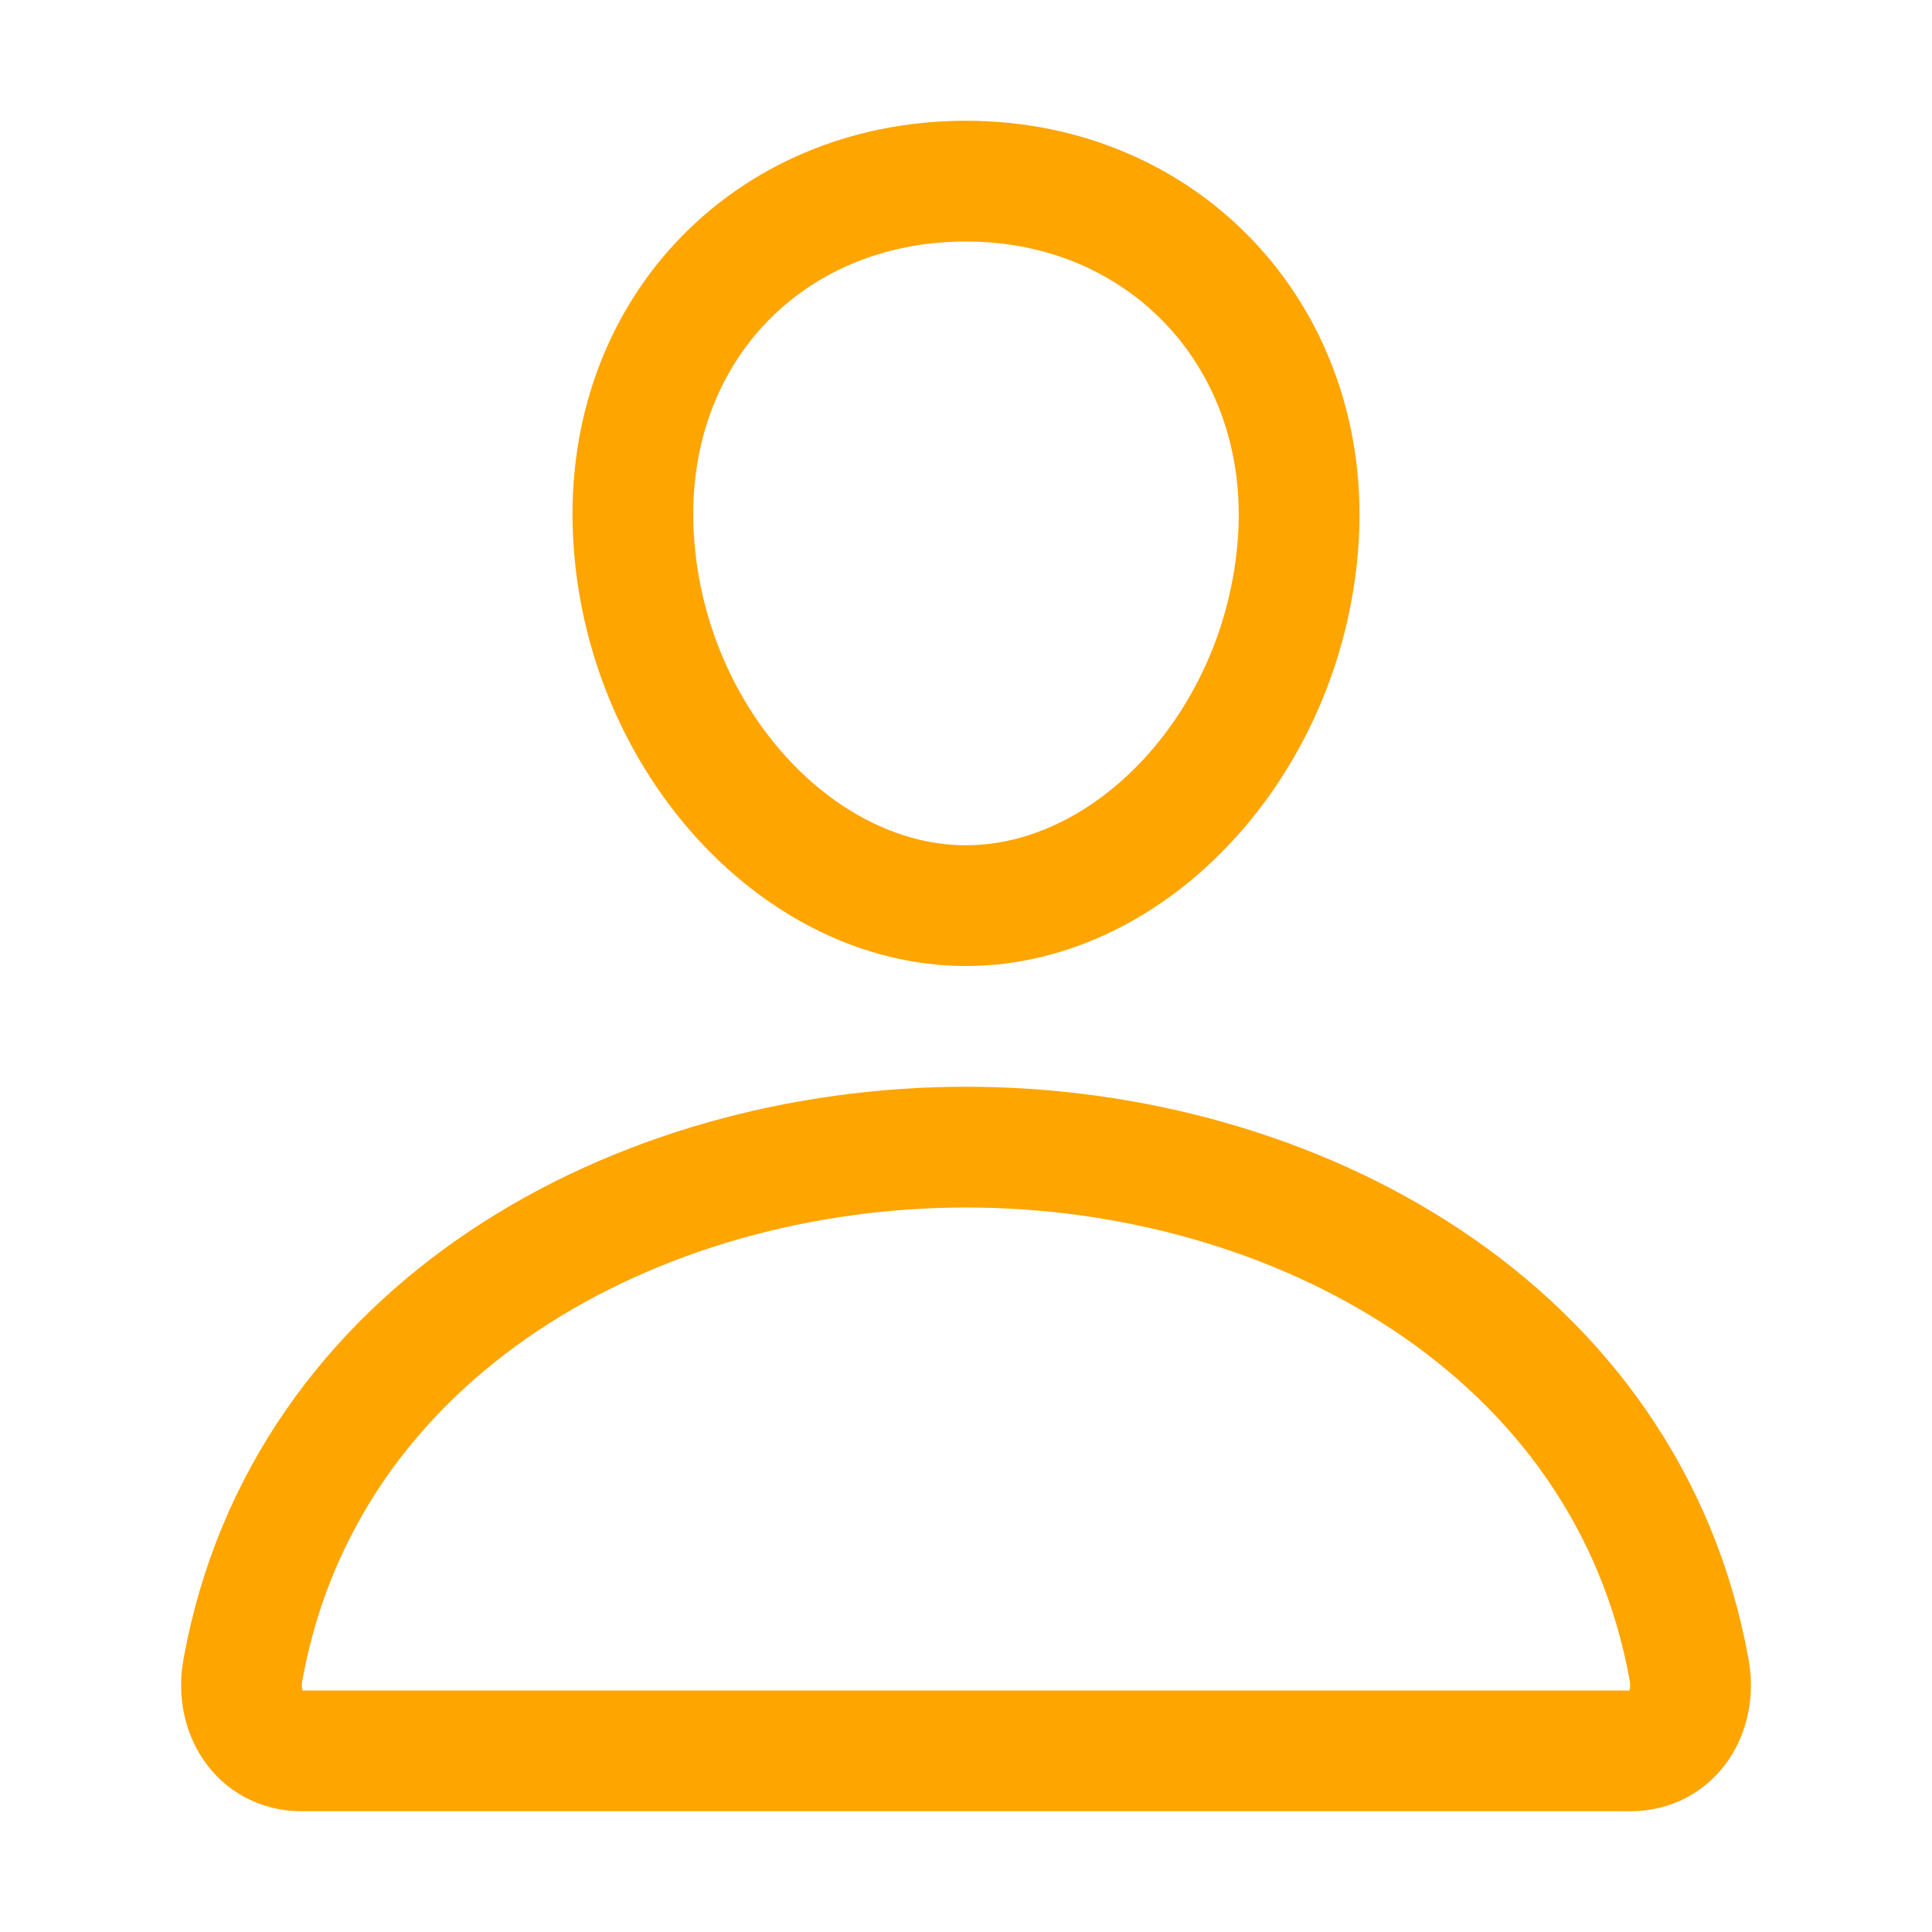
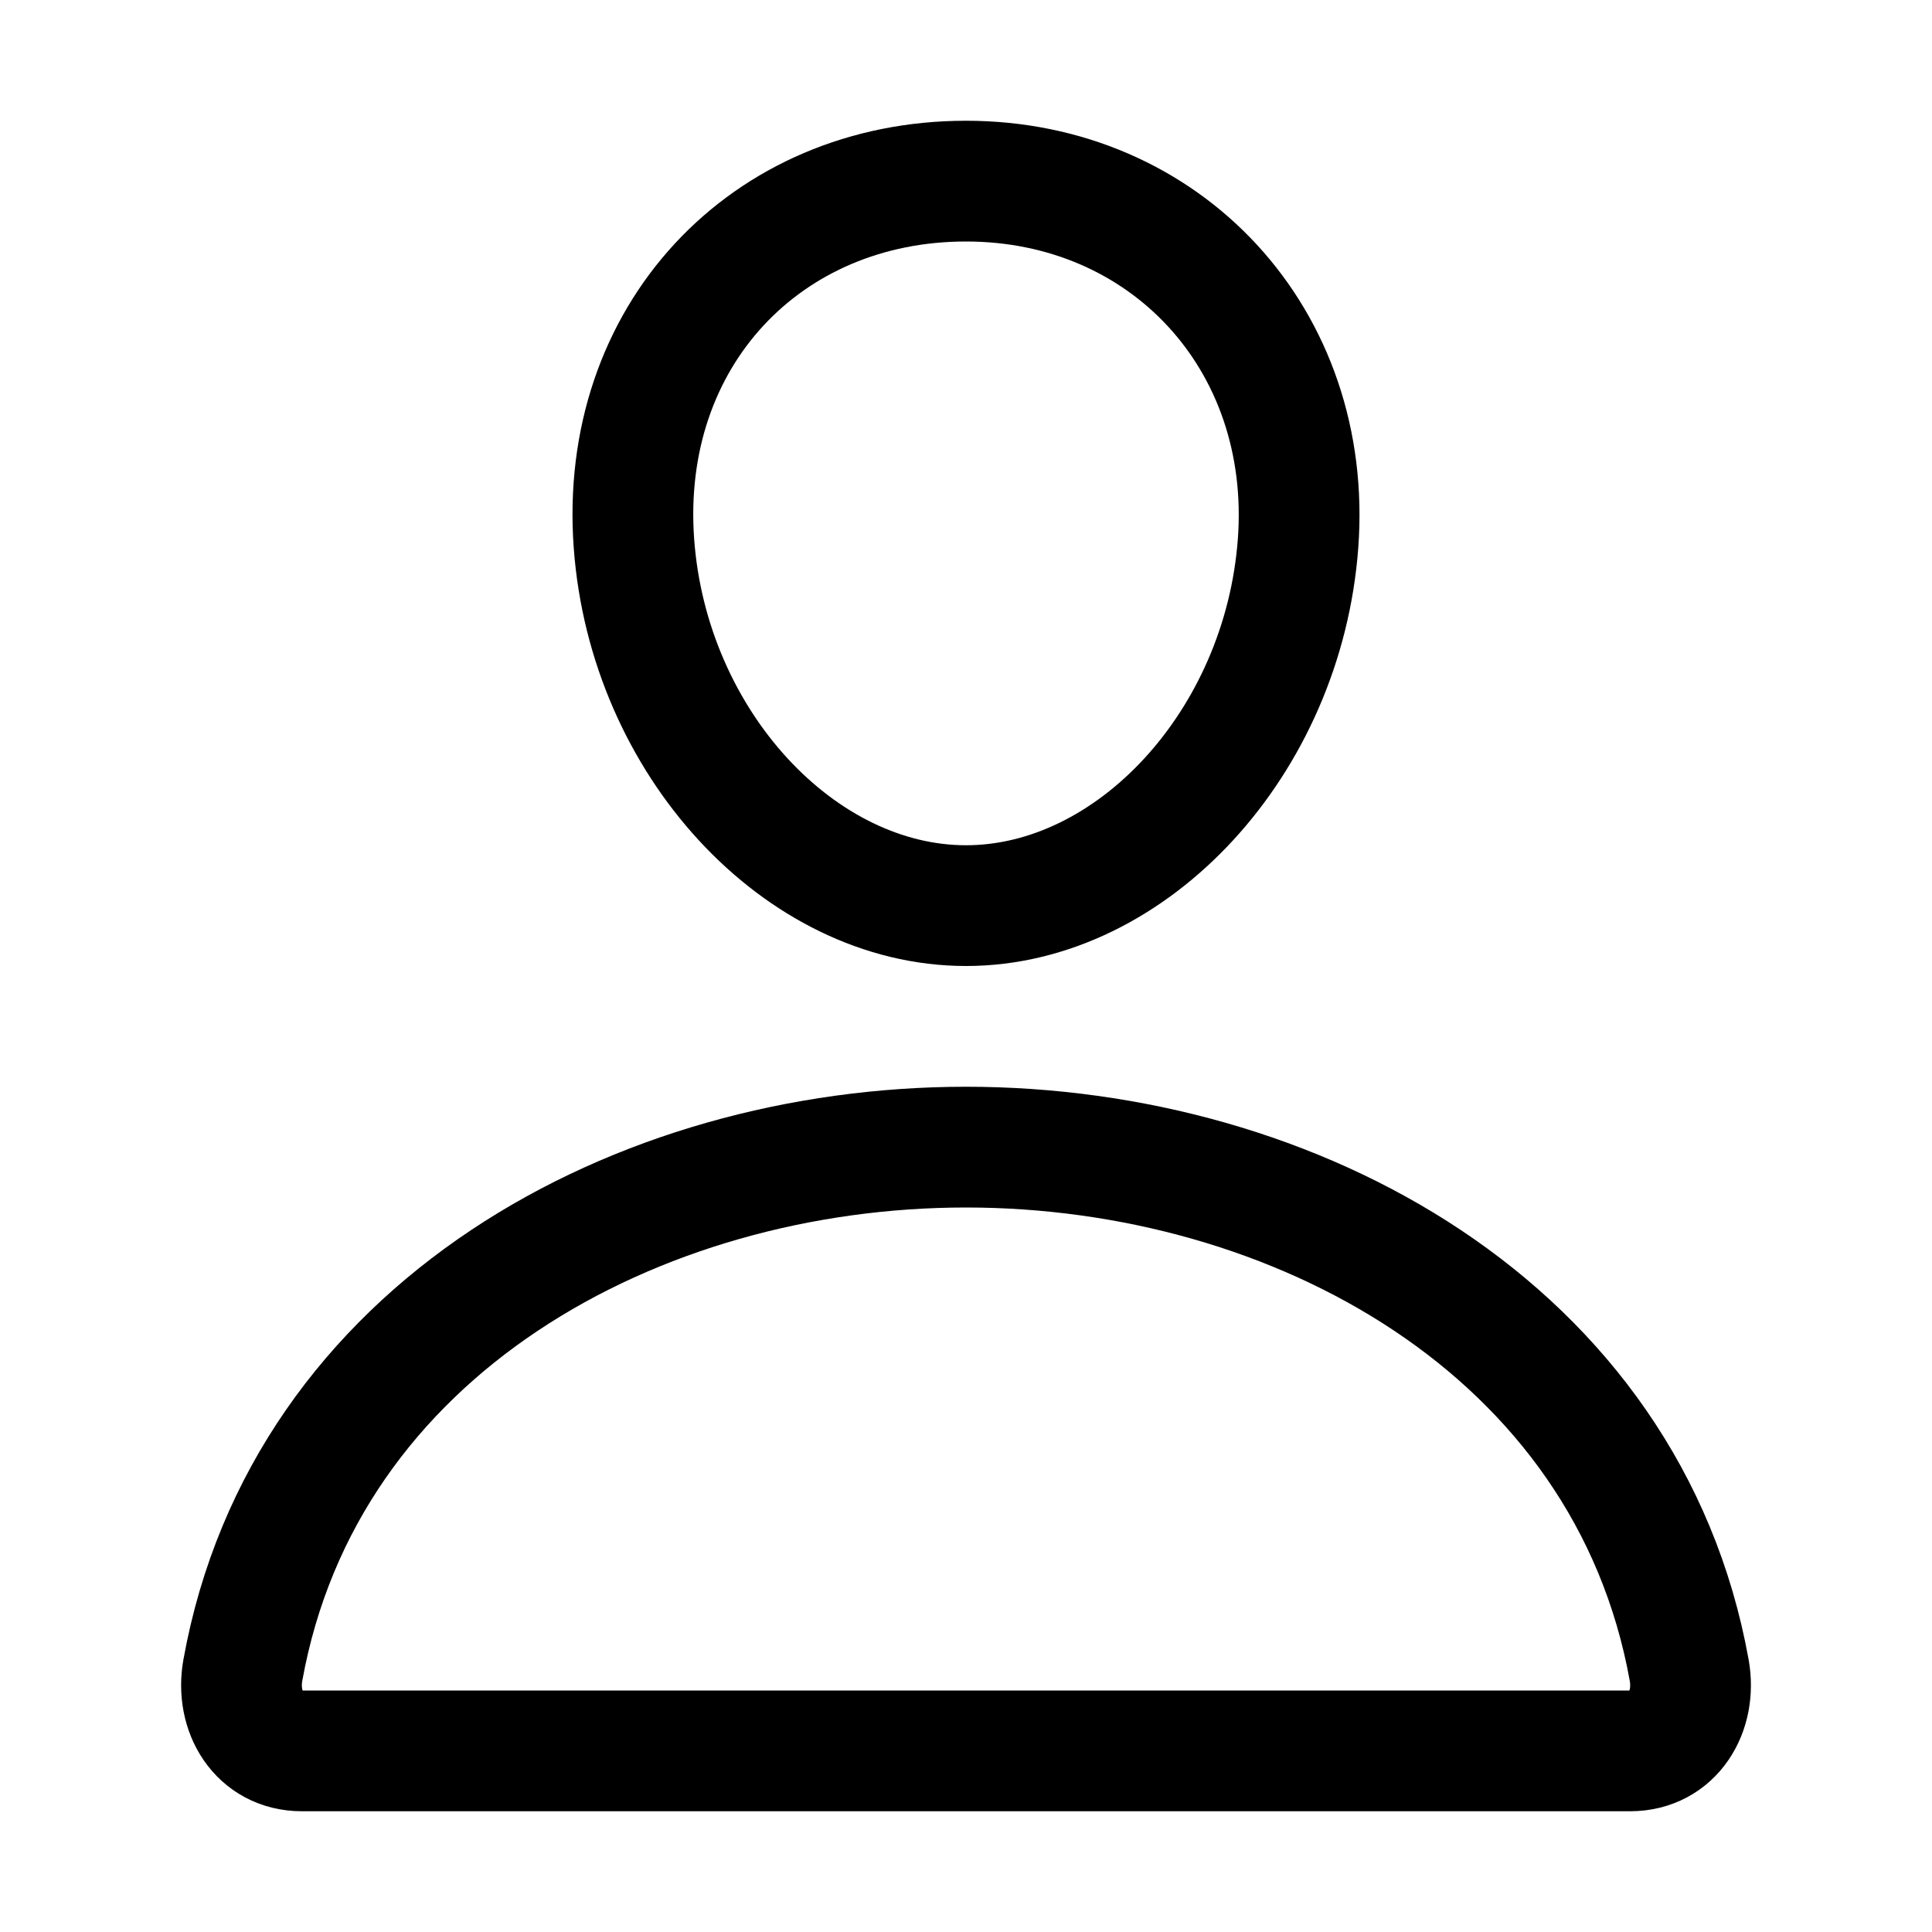
- <svg xmlns="http://www.w3.org/2000/svg" stroke="orange" fill="orange" stroke-width="0" viewBox="0 0 512 512" height="1em" width="1em">
+ <svg xmlns="http://www.w3.org/2000/svg" stroke="currentColor" fill="currentColor" stroke-width="0" viewBox="0 0 512 512" height="1em" width="1em">
  <path fill="none" stroke-linecap="round" stroke-linejoin="round" stroke-width="32" d="M344 144c-3.92 52.87-44 96-88 96s-84.15-43.12-88-96c-4-55 35-96 88-96s92 42 88 96z" />
  <path fill="none" stroke-miterlimit="10" stroke-width="32" d="M256 304c-87 0-175.3 48-191.64 138.6C62.39 453.52 68.57 464 80 464h352c11.44 0 17.62-10.48 15.65-21.4C431.3 352 343 304 256 304z" />
</svg>
